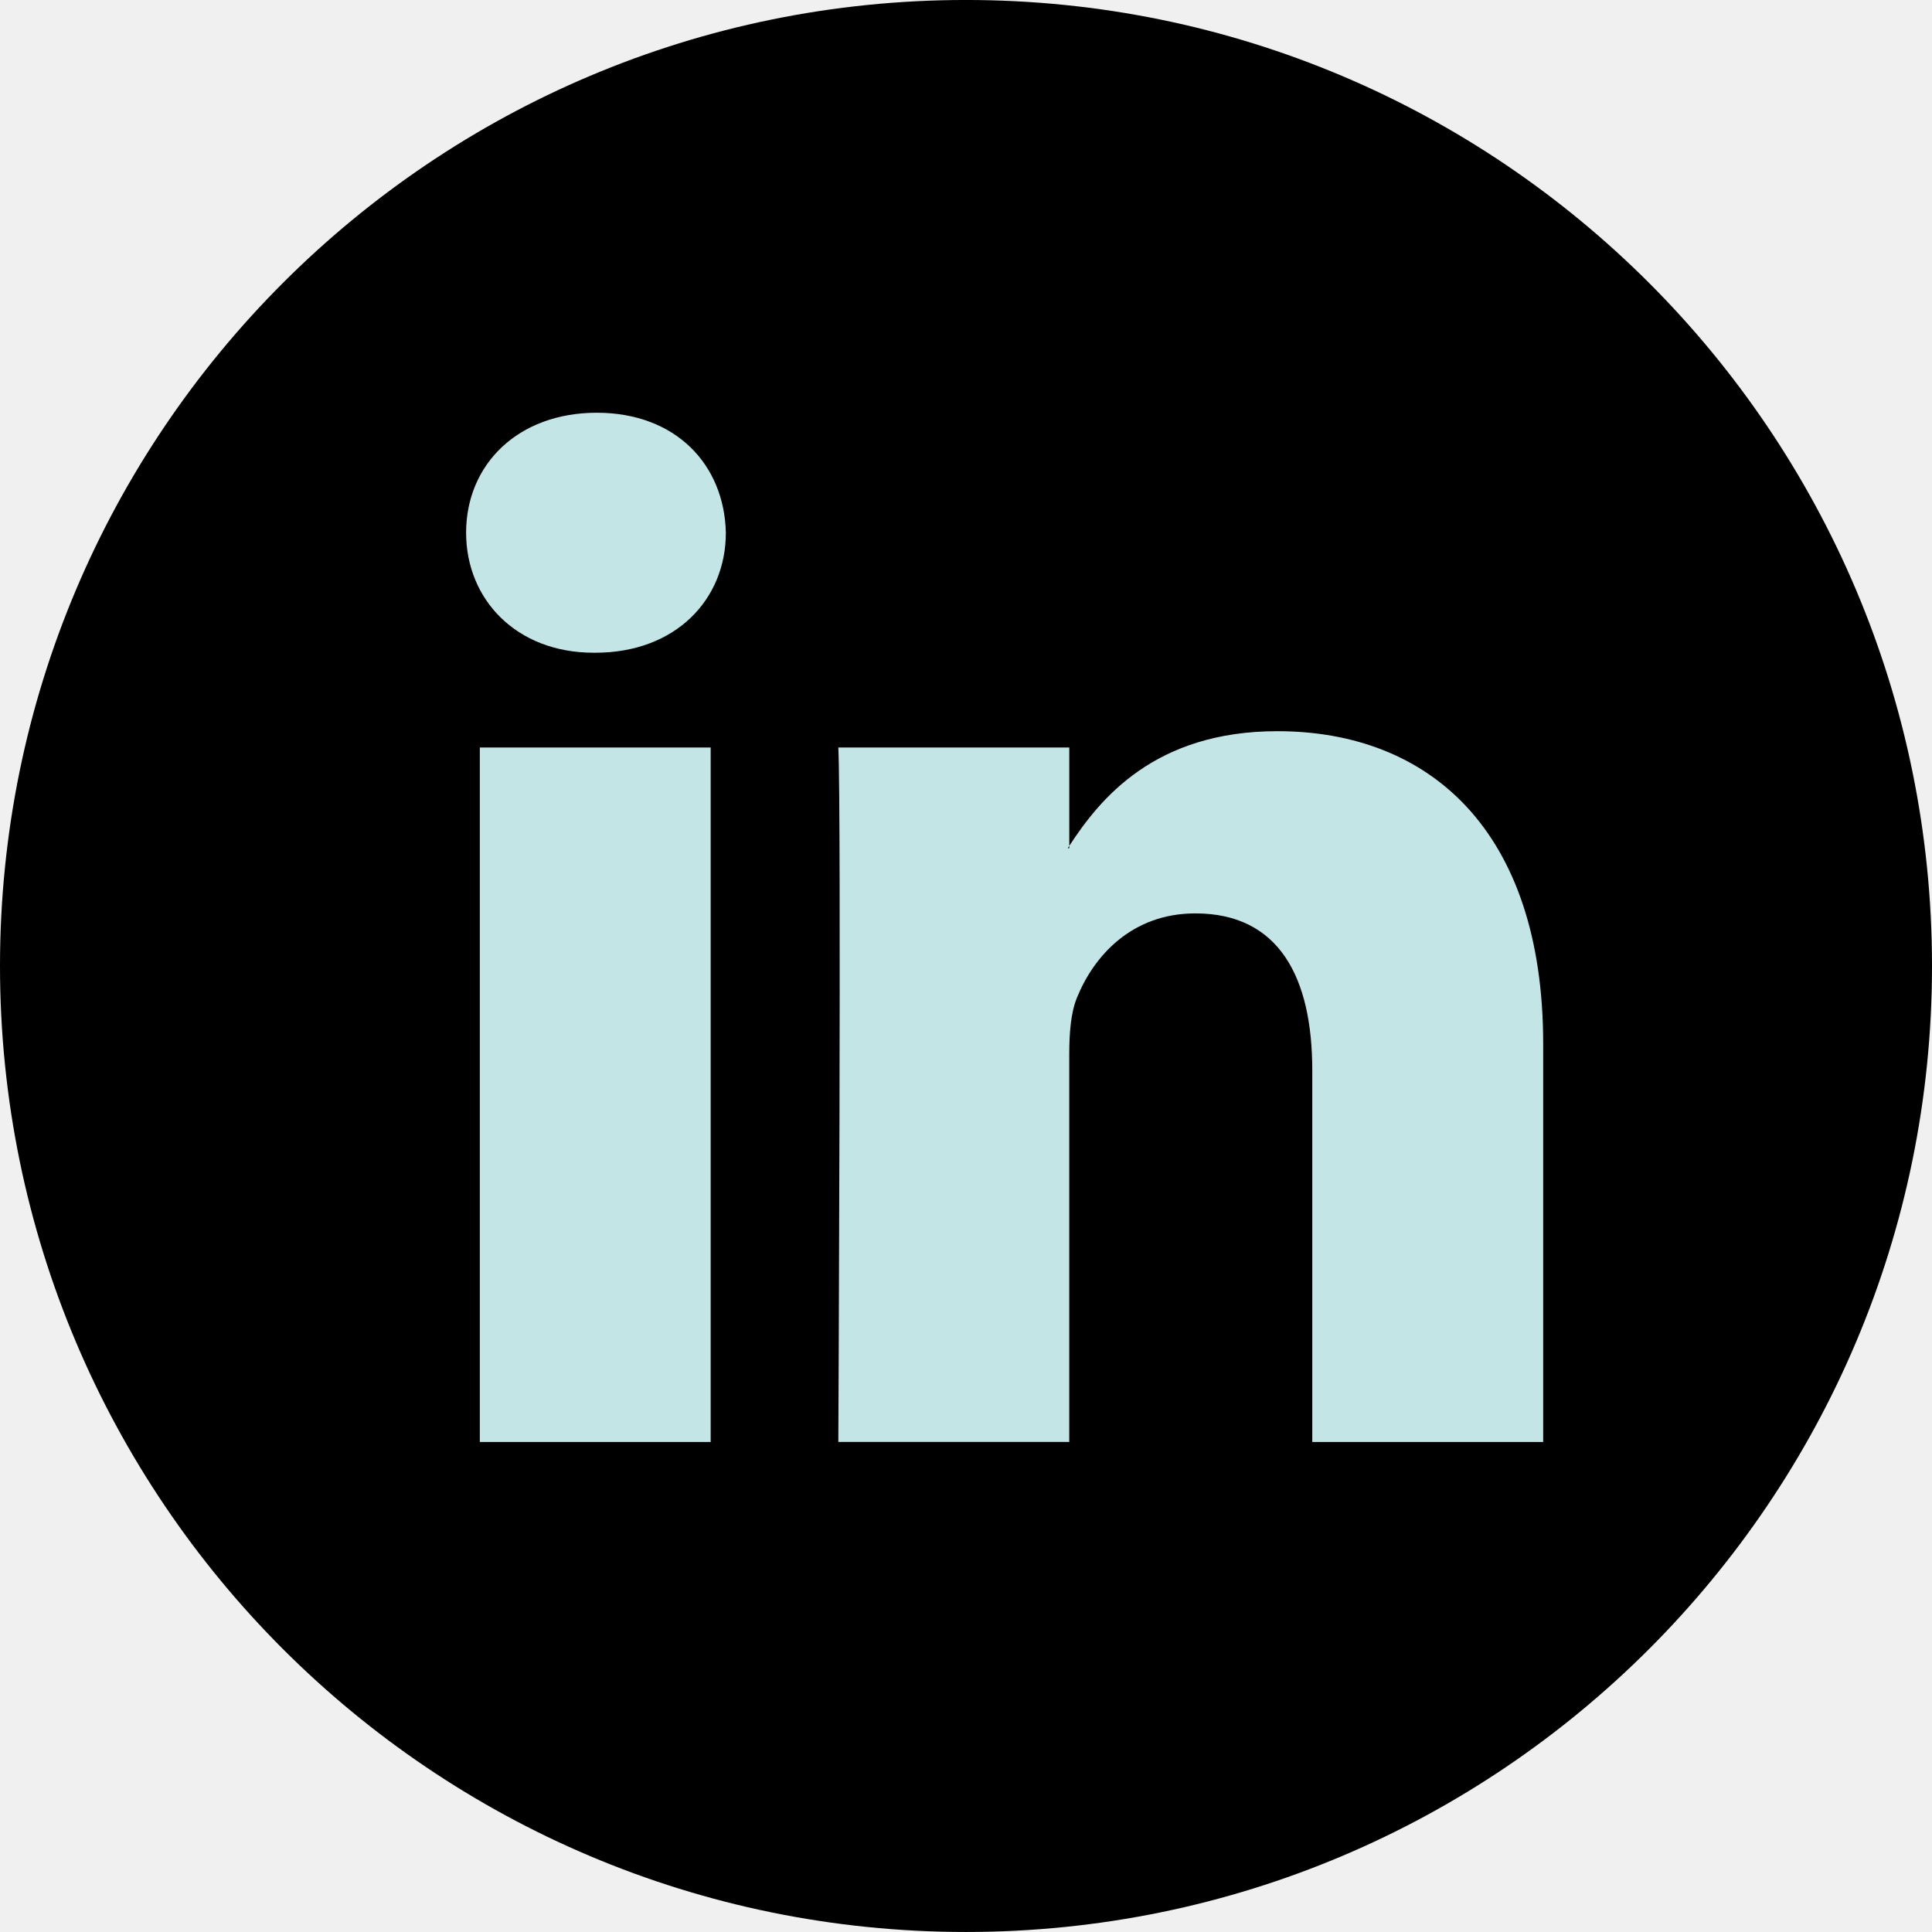
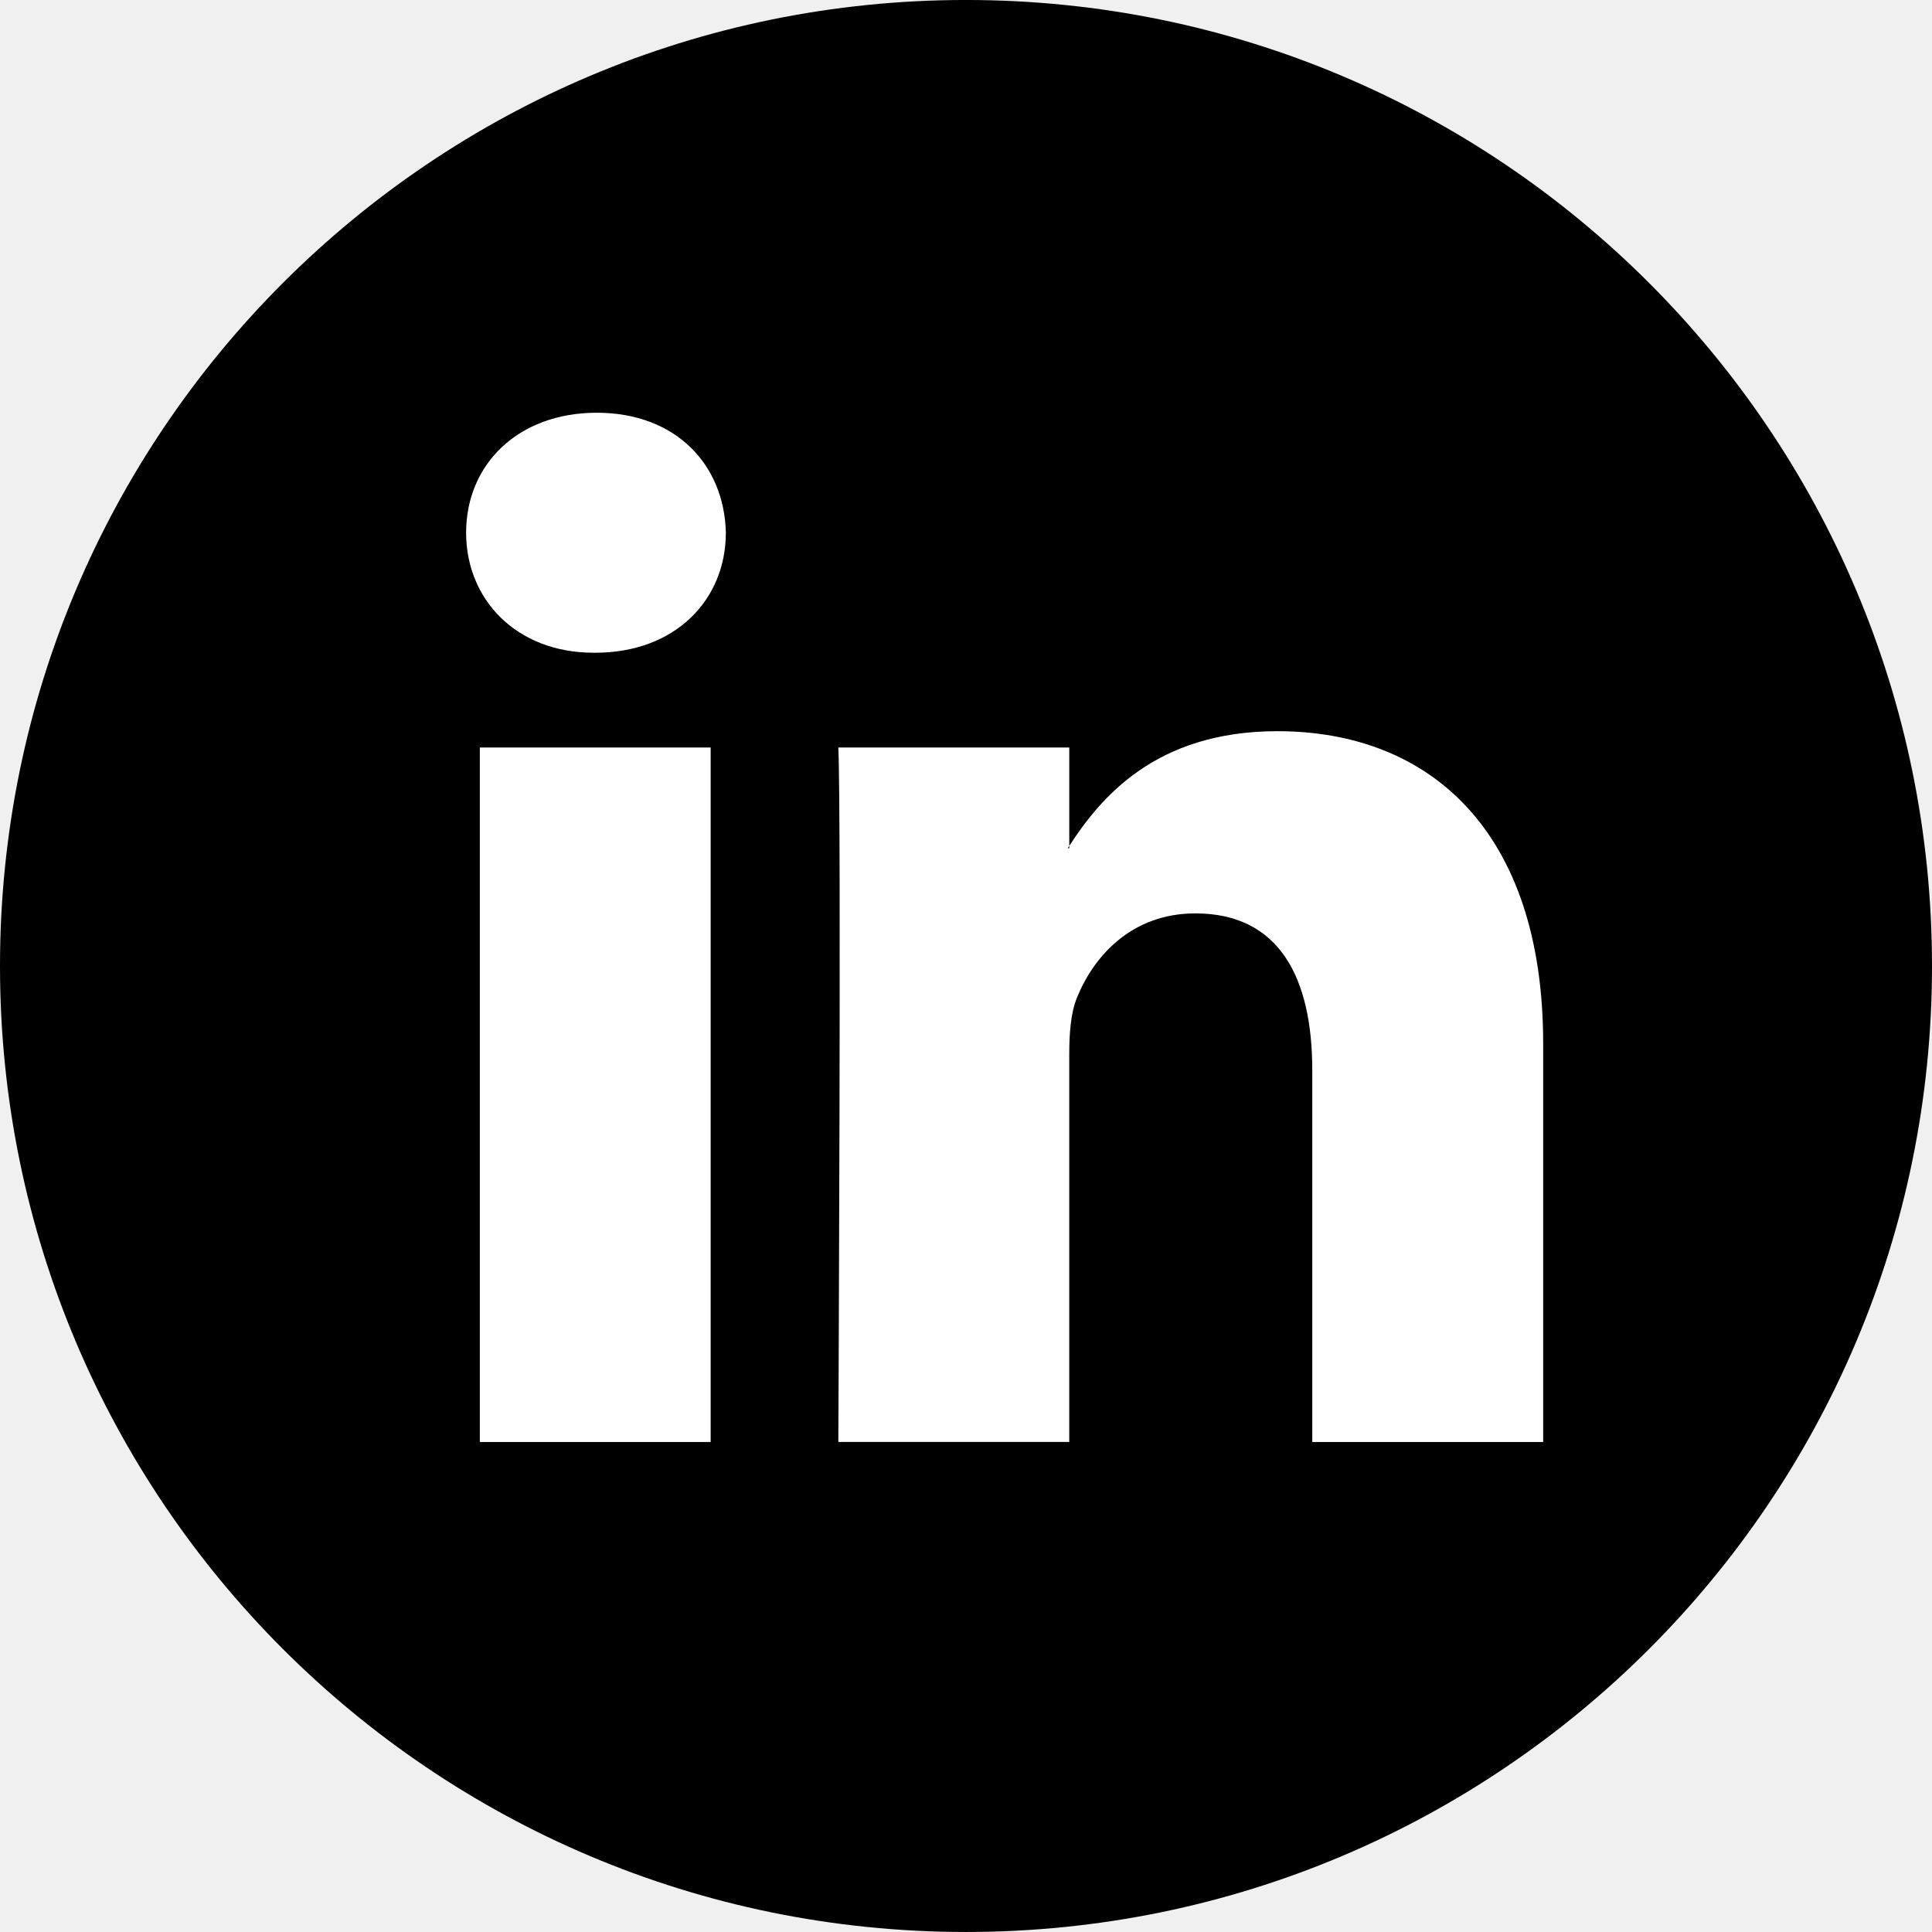
<svg xmlns="http://www.w3.org/2000/svg" version="1.1" id="Capa_1" x="0px" y="0px" viewBox="0 0 112.196 112.196" style="enable-background:new 0 0 112.196 112.196;" xml:space="preserve">
  <g>
    <circle style="fill:#000000;" cx="56.098" cy="56.097" r="56.098" />
    <g>
-       <path style="fill:#C4E5E6;" d="M89.616,60.611v23.128H76.207V62.161c0-5.418-1.936-9.118-6.791-9.118    c-3.705,0-5.906,2.491-6.878,4.903c-0.353,0.862-0.444,2.059-0.444,3.268v22.524H48.684c0,0,0.18-36.546,0-40.329h13.411v5.715    c-0.027,0.045-0.065,0.089-0.089,0.132h0.089v-0.132c1.782-2.742,4.96-6.662,12.085-6.662    C83.002,42.462,89.616,48.226,89.616,60.611L89.616,60.611z M34.656,23.969c-4.587,0-7.588,3.011-7.588,6.967    c0,3.872,2.914,6.97,7.412,6.97h0.087c4.677,0,7.585-3.098,7.585-6.97C42.063,26.98,39.244,23.969,34.656,23.969L34.656,23.969z     M27.865,83.739H41.27V43.409H27.865V83.739z" />
+       <path style="fill:#FFF;" d="M89.616,60.611v23.128H76.207V62.161c0-5.418-1.936-9.118-6.791-9.118    c-3.705,0-5.906,2.491-6.878,4.903c-0.353,0.862-0.444,2.059-0.444,3.268v22.524H48.684c0,0,0.18-36.546,0-40.329h13.411v5.715    c-0.027,0.045-0.065,0.089-0.089,0.132h0.089v-0.132c1.782-2.742,4.96-6.662,12.085-6.662    C83.002,42.462,89.616,48.226,89.616,60.611L89.616,60.611z M34.656,23.969c-4.587,0-7.588,3.011-7.588,6.967    c0,3.872,2.914,6.97,7.412,6.97h0.087c4.677,0,7.585-3.098,7.585-6.97C42.063,26.98,39.244,23.969,34.656,23.969L34.656,23.969z     M27.865,83.739H41.27V43.409H27.865V83.739z" />
    </g>
  </g>
  <g>
</g>
  <g>
</g>
  <g>
</g>
  <g>
</g>
  <g>
</g>
  <g>
</g>
  <g>
</g>
  <g>
</g>
  <g>
</g>
  <g>
</g>
  <g>
</g>
  <g>
</g>
  <g>
</g>
  <g>
</g>
  <g>
</g>
</svg>
